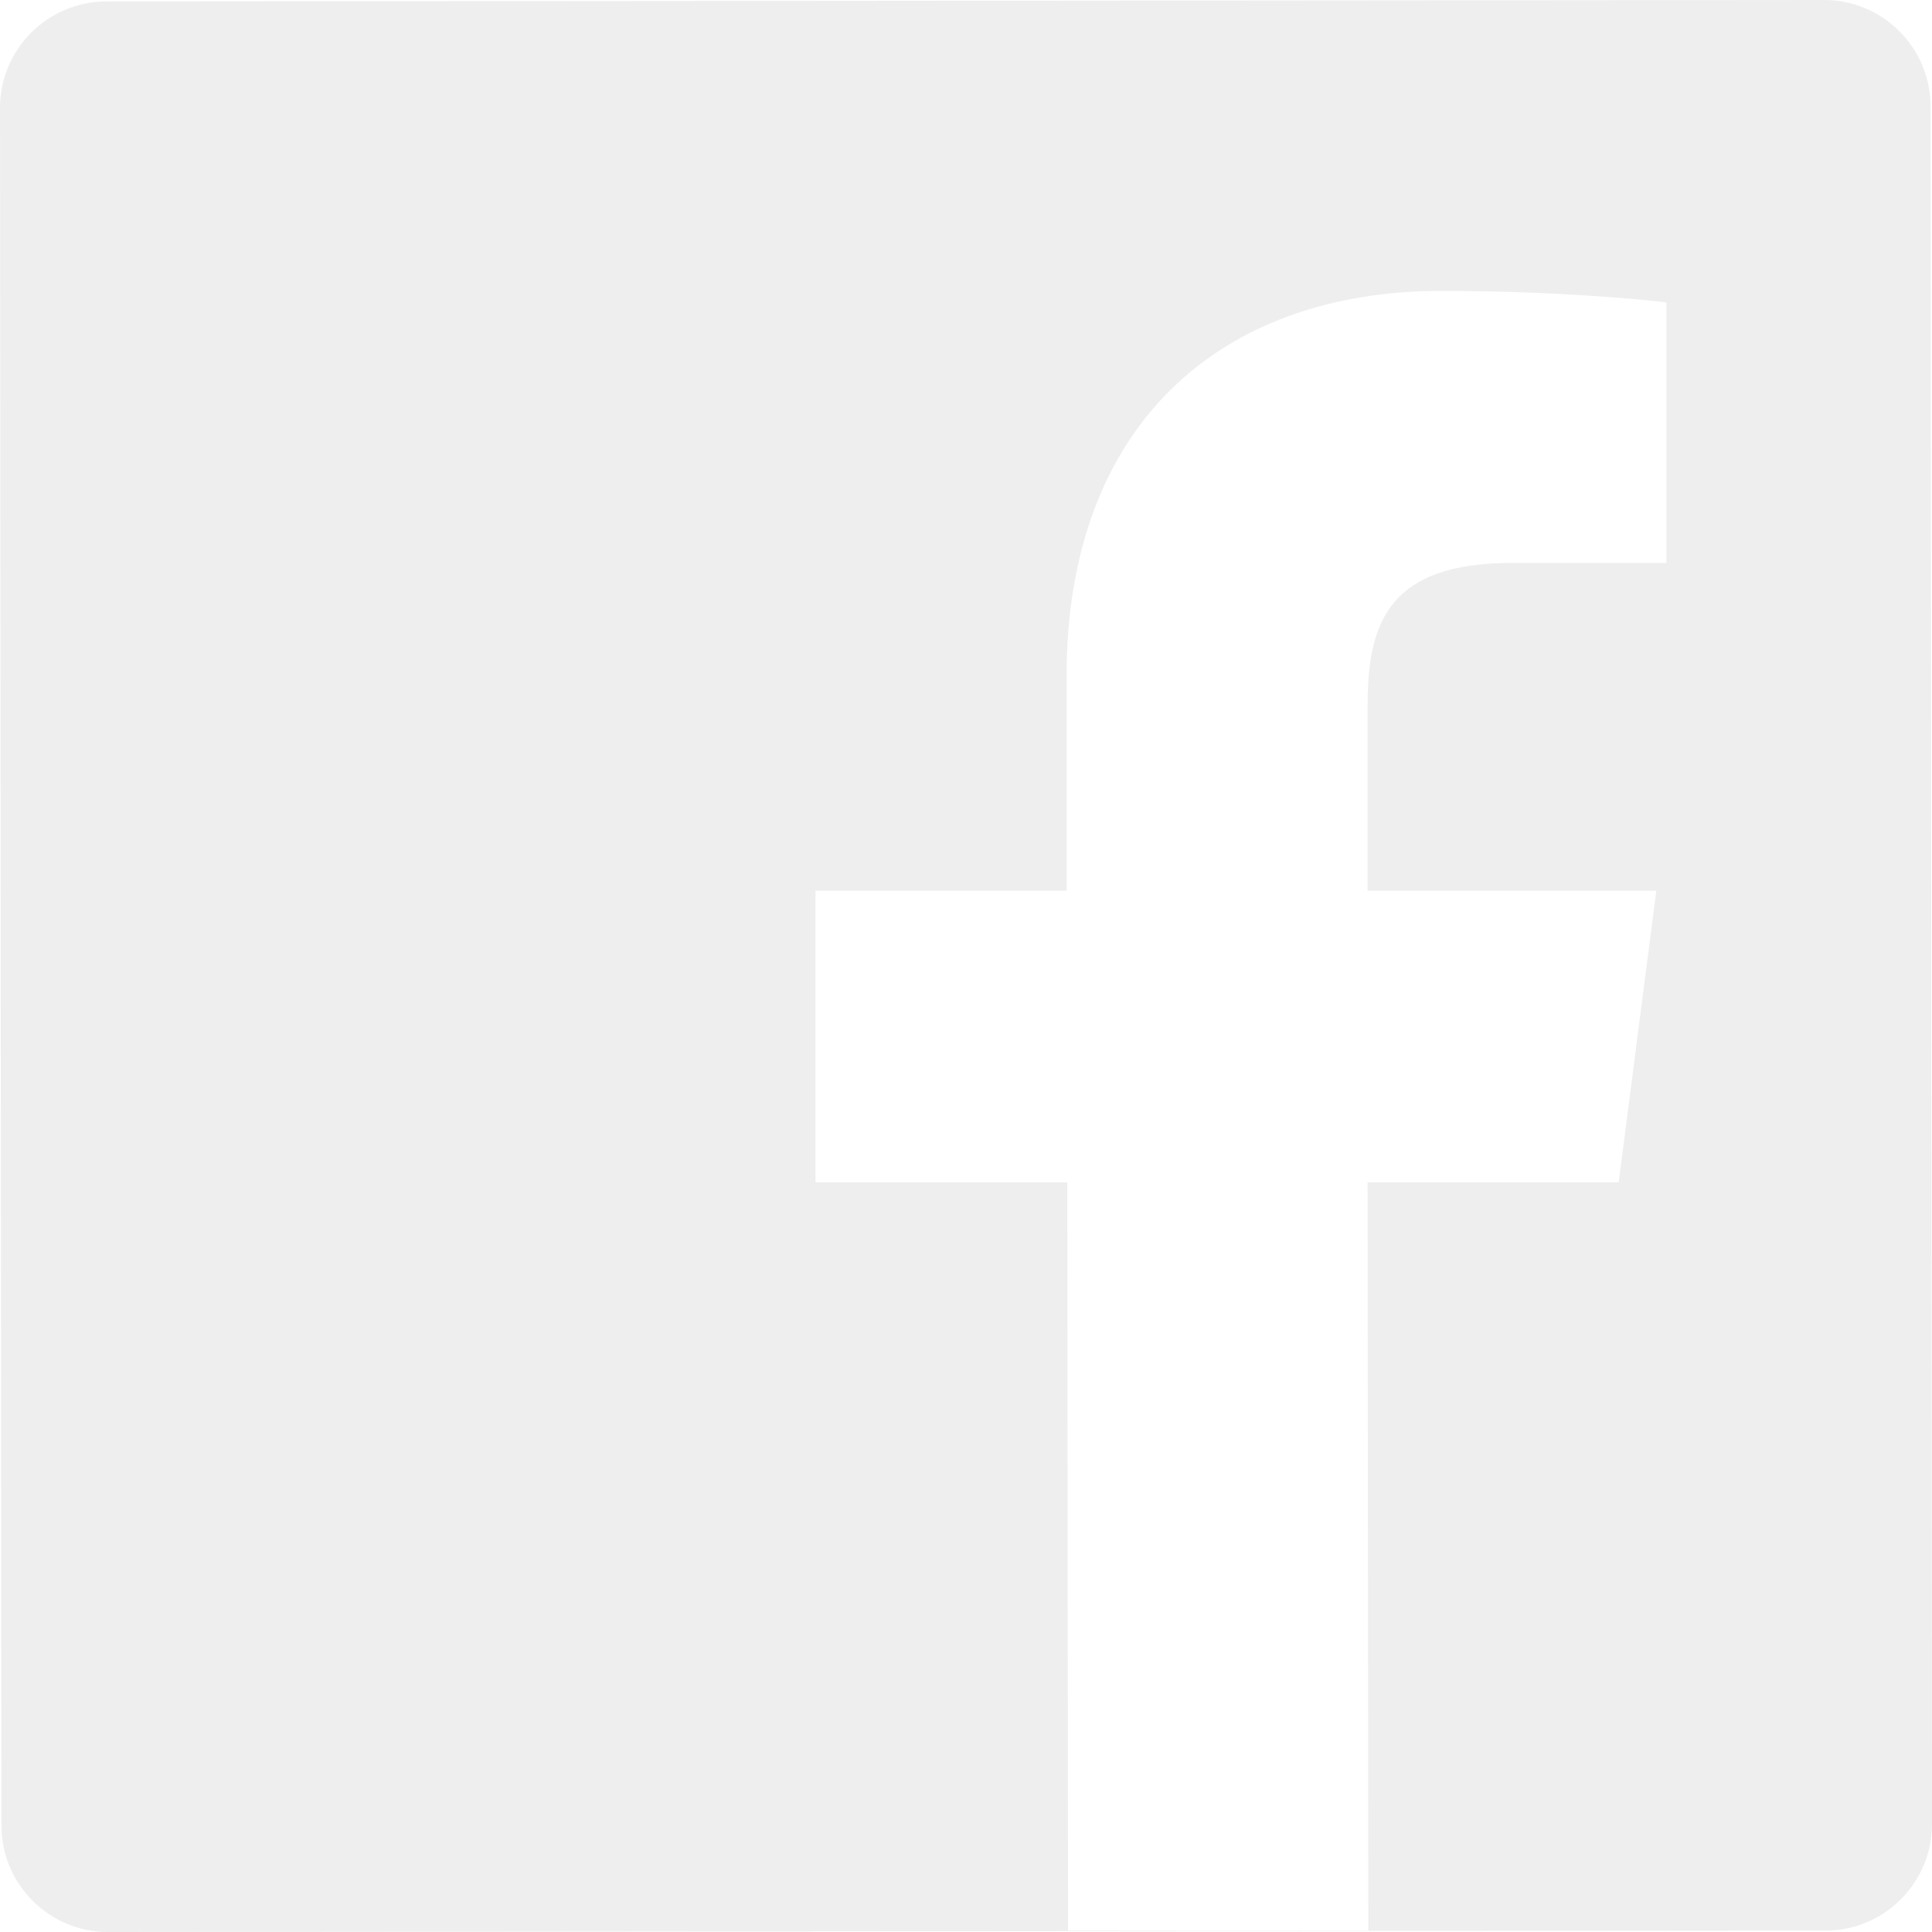
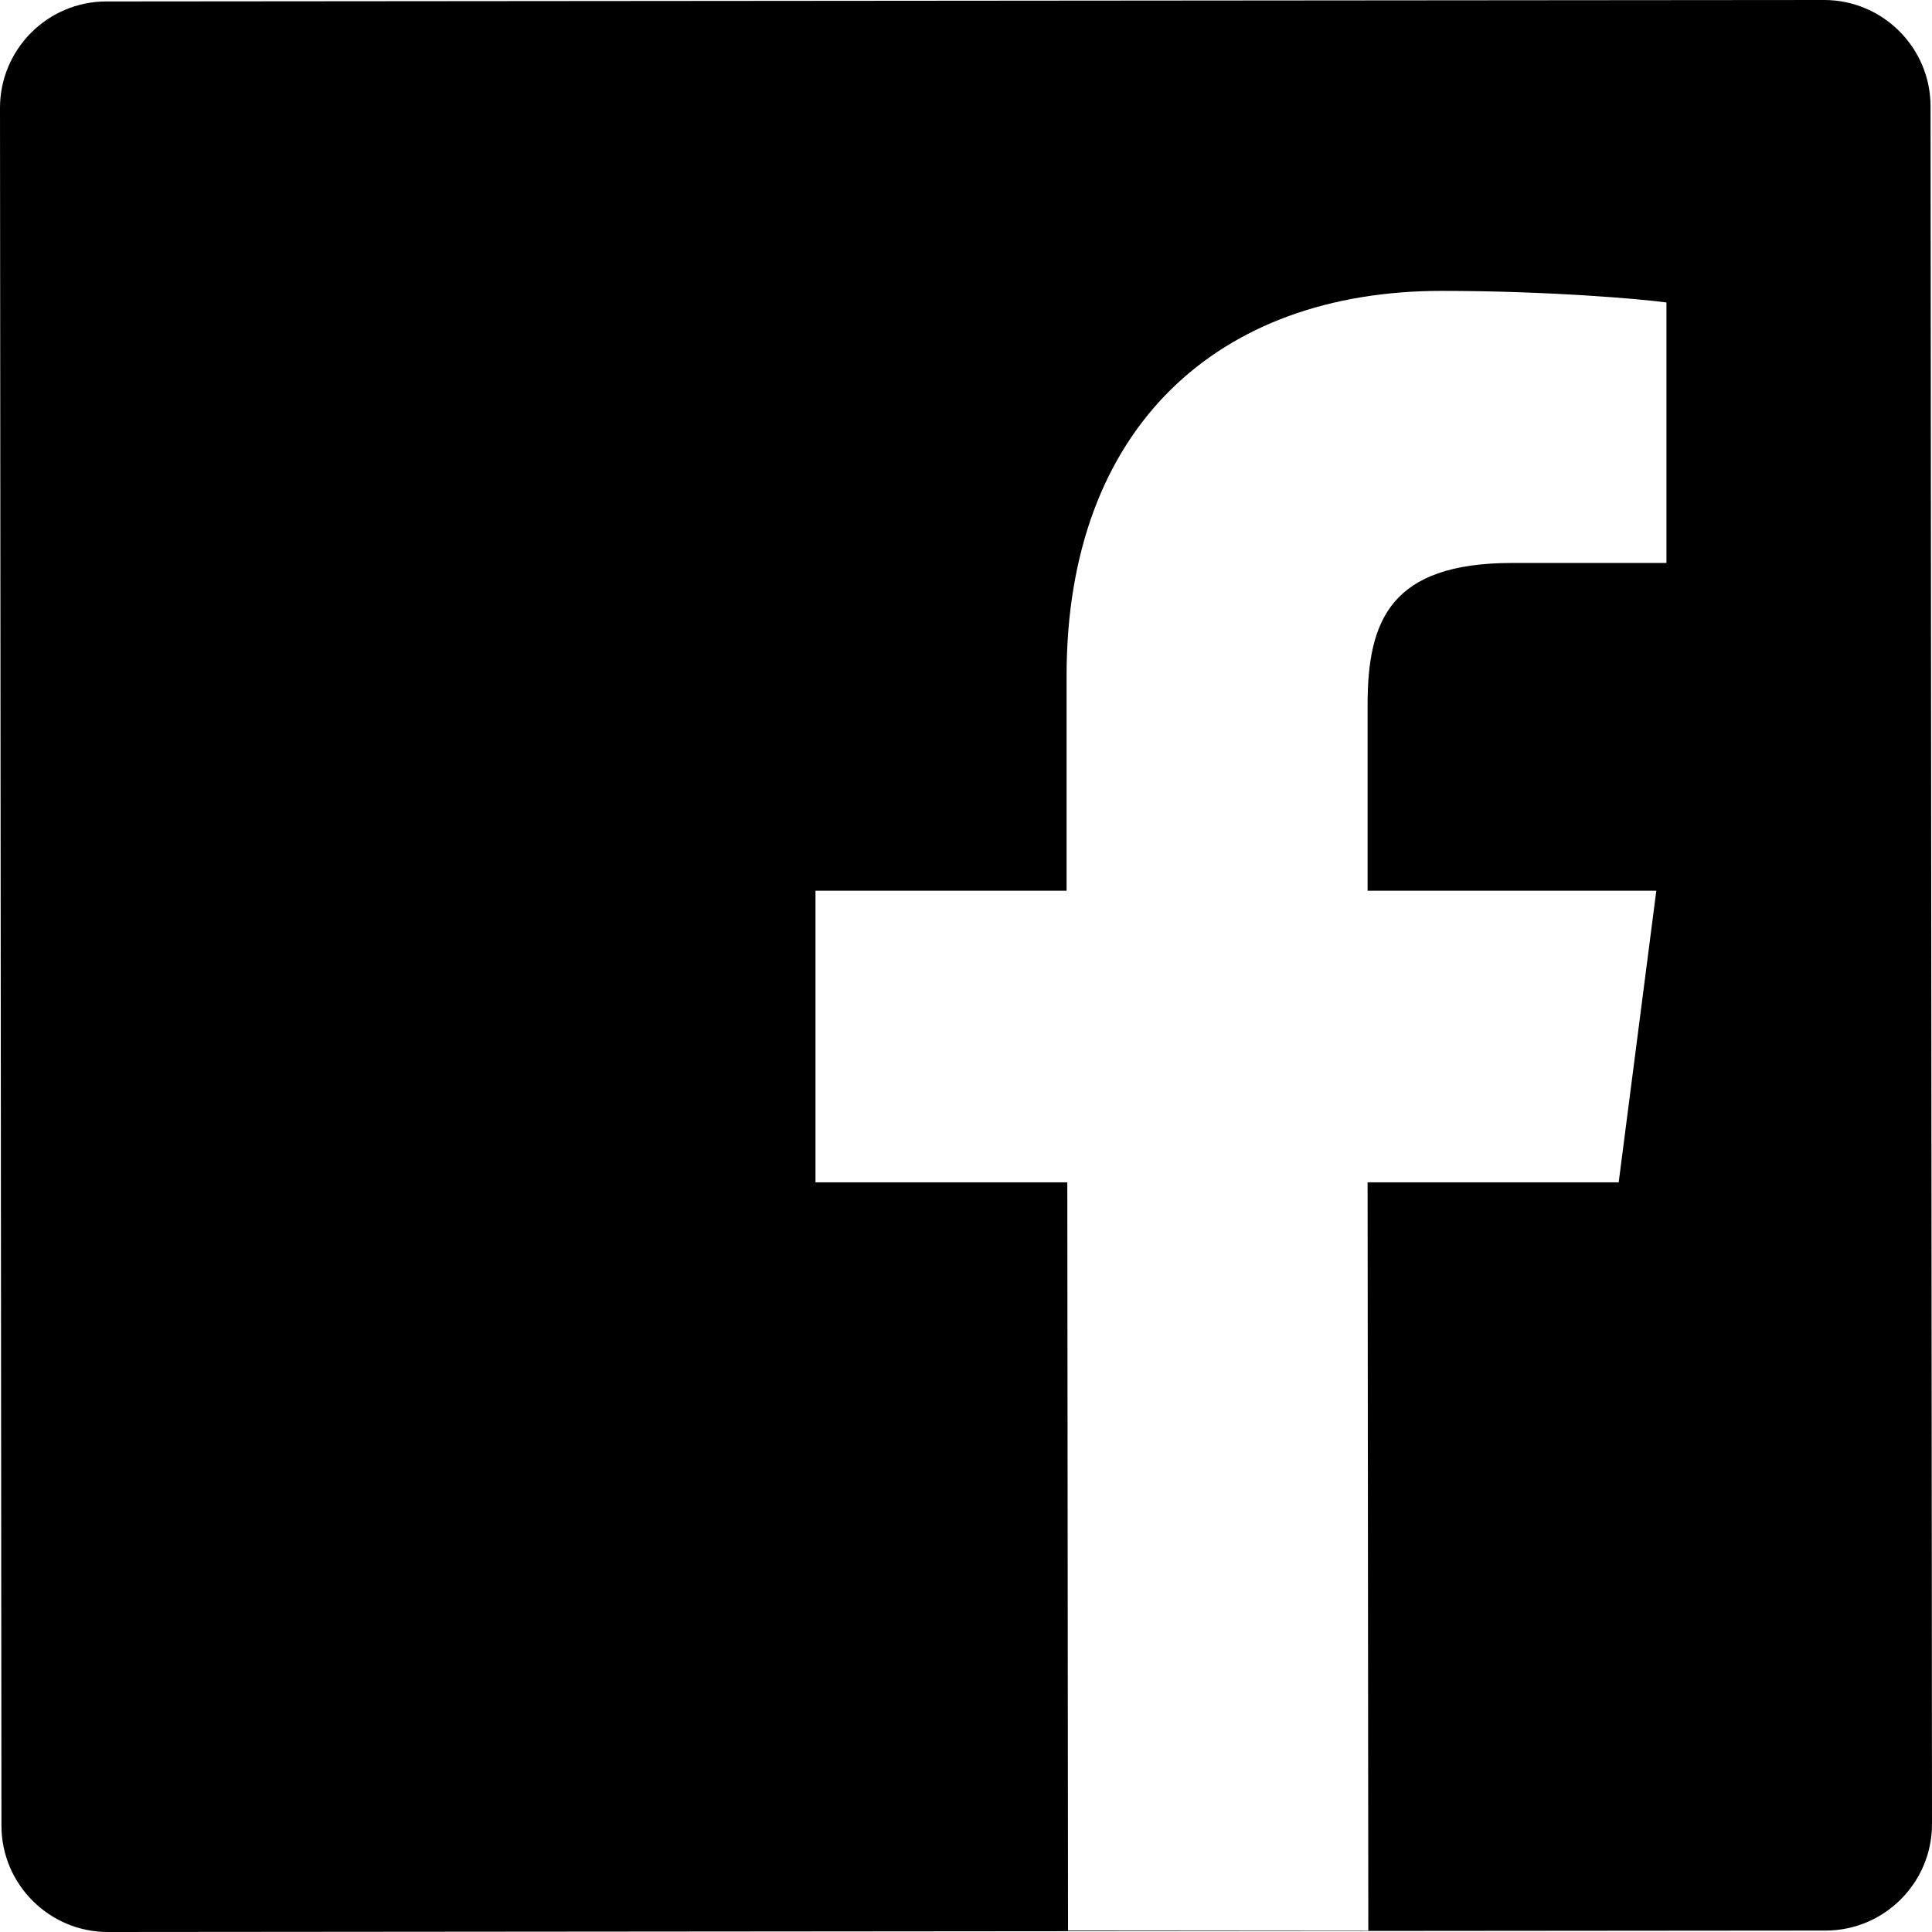
<svg xmlns="http://www.w3.org/2000/svg" version="1.1" id="Layer_1" x="0px" y="0px" viewBox="-164 287.9 267 267" style="enable-background:new -164 287.9 267 267;" xml:space="preserve">
  <style type="text/css">
- 	.st0{fill:#eeeeee;}
+ 	.st0{fill:#000000;}
</style>
  <path class="st0" d="M102.8,302.6c0-8.1-6.6-14.7-14.7-14.7l-237.4,0.2c-8.1,0-14.7,6.6-14.7,14.7l0.2,237.4  c0,8.1,6.6,14.7,14.7,14.7l237.4-0.2c8.1,0,14.7-6.6,14.7-14.7L102.8,302.6z M66.3,365.7H45c-16.8,0-20,7.9-20,19.6V411h39.9  l-5.2,40.3H25l0.1,103.4h-41.5l-0.1-103.4h-34.8V411h34.7v-29.7c0-34.4,21-53.2,51.8-53.2c14.7,0,27.4,1.1,31.1,1.6V365.7z" />
</svg>
